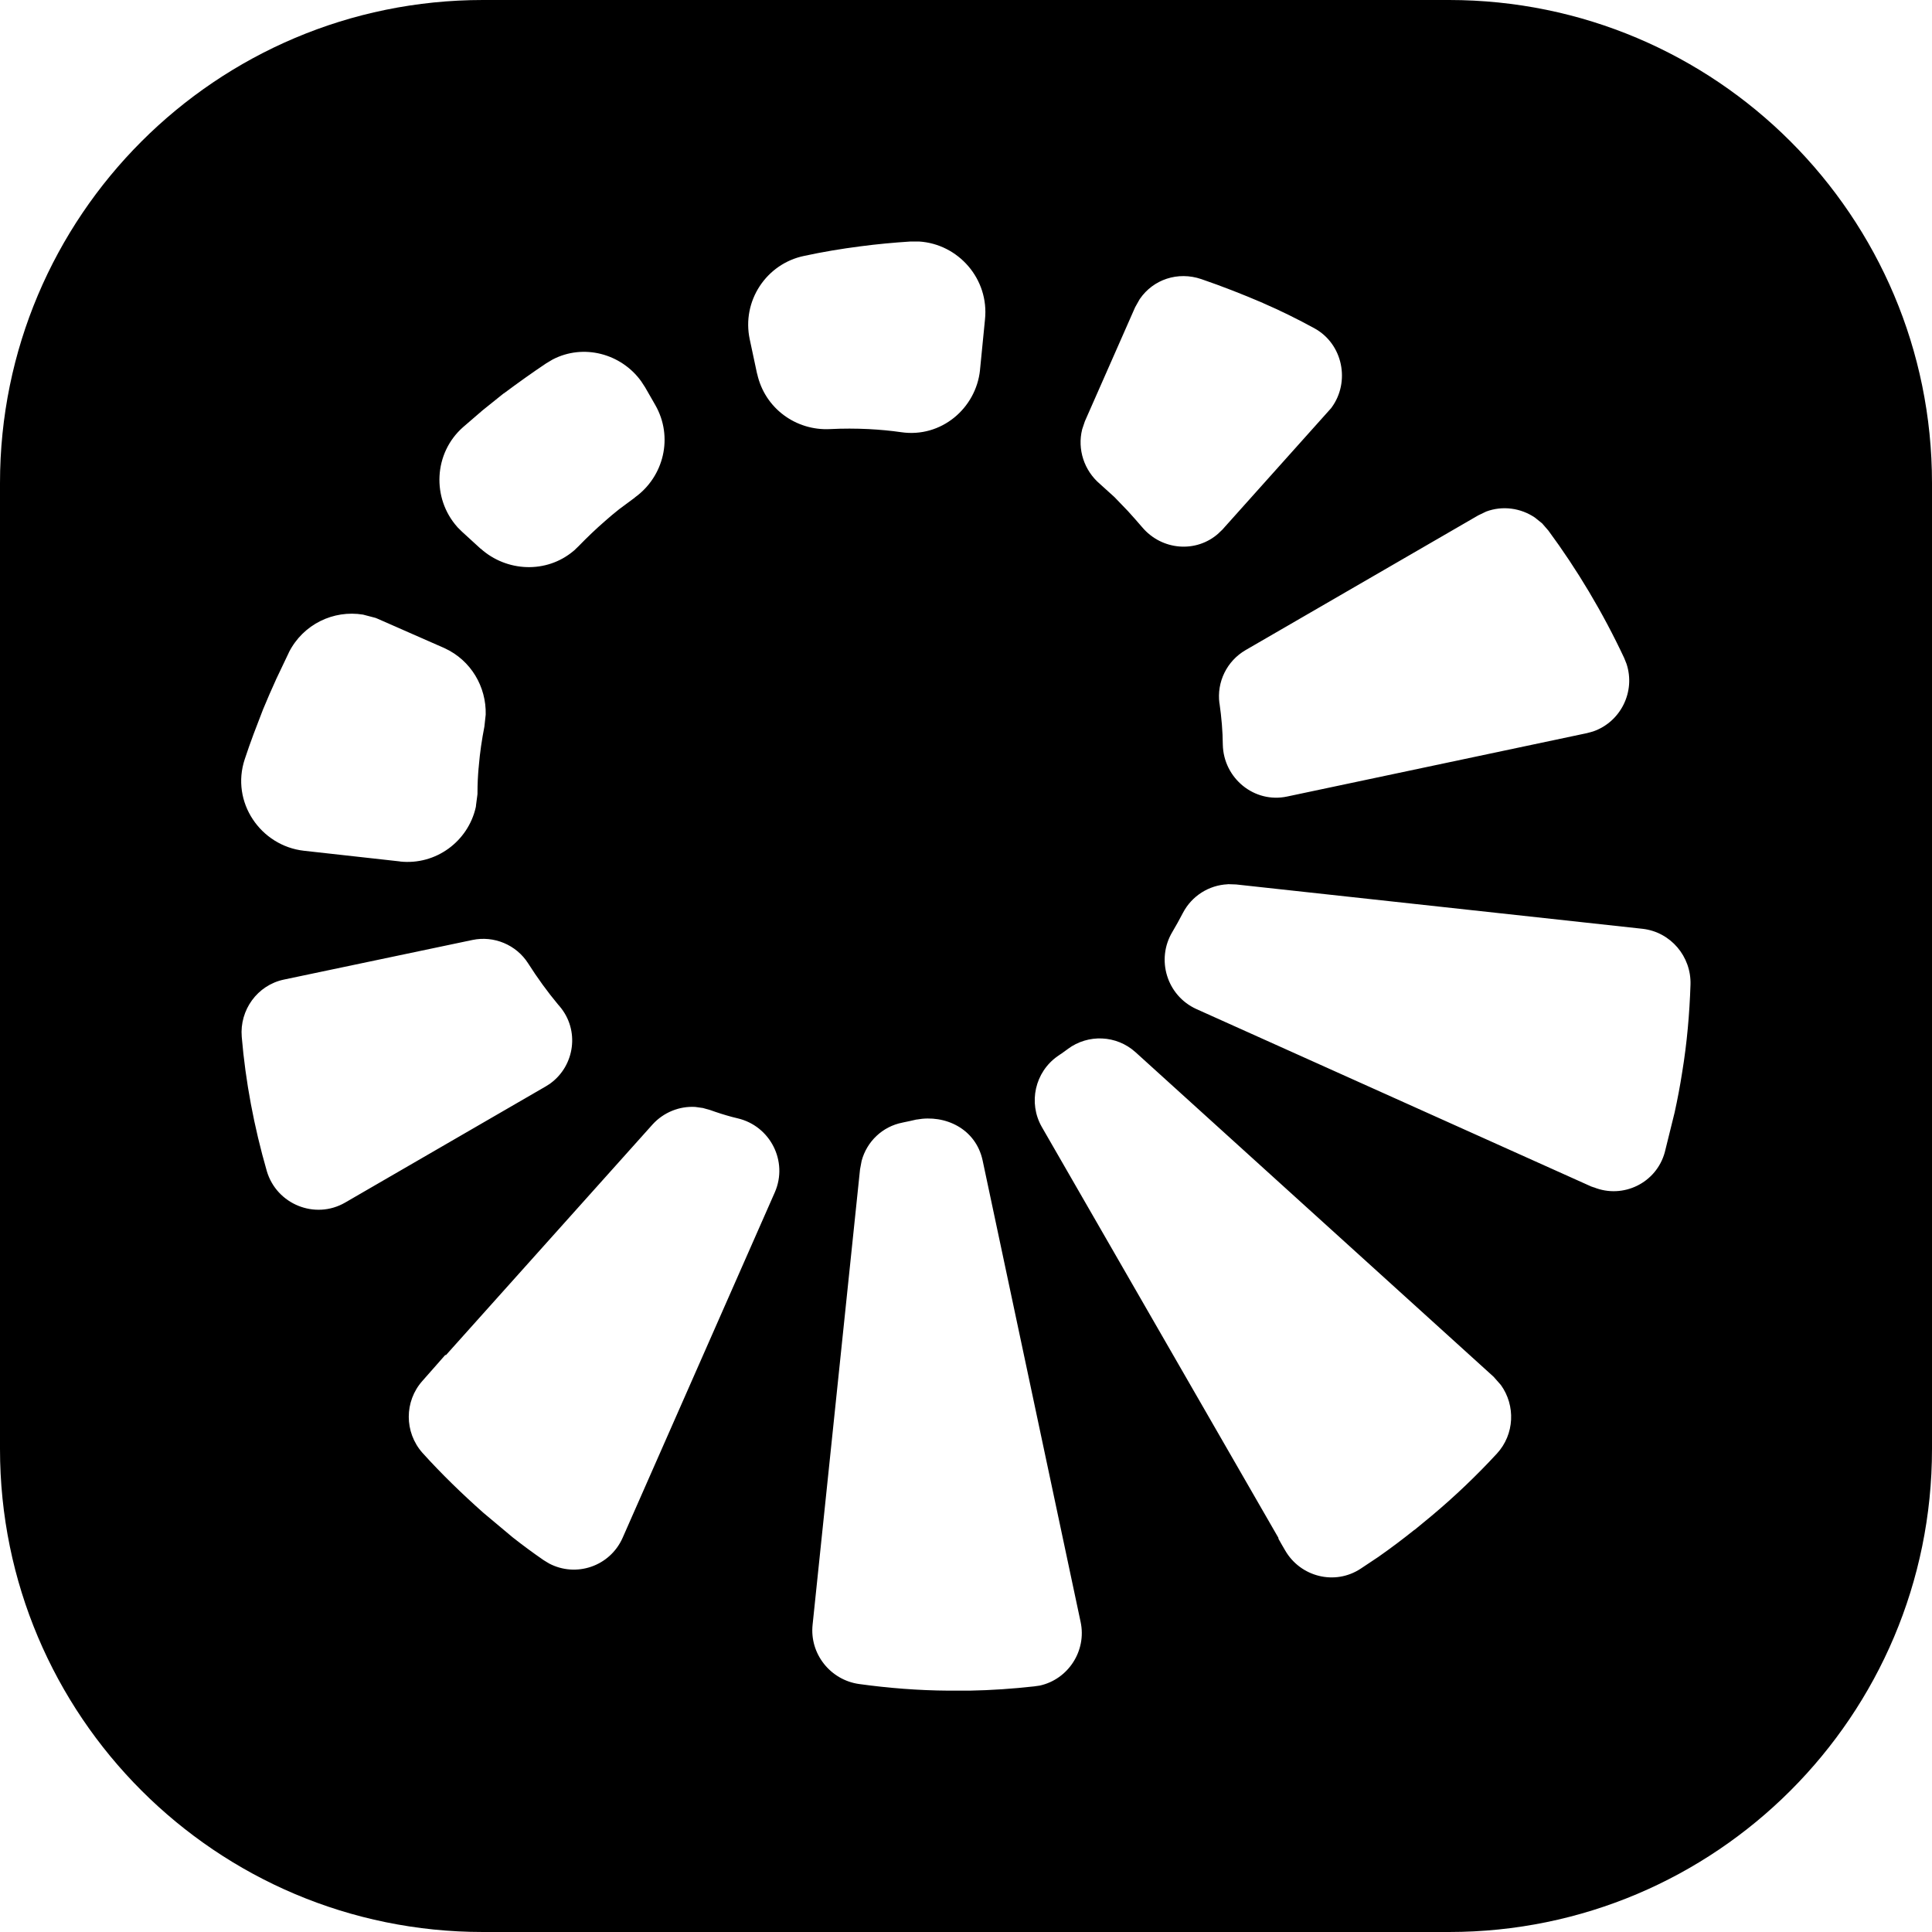
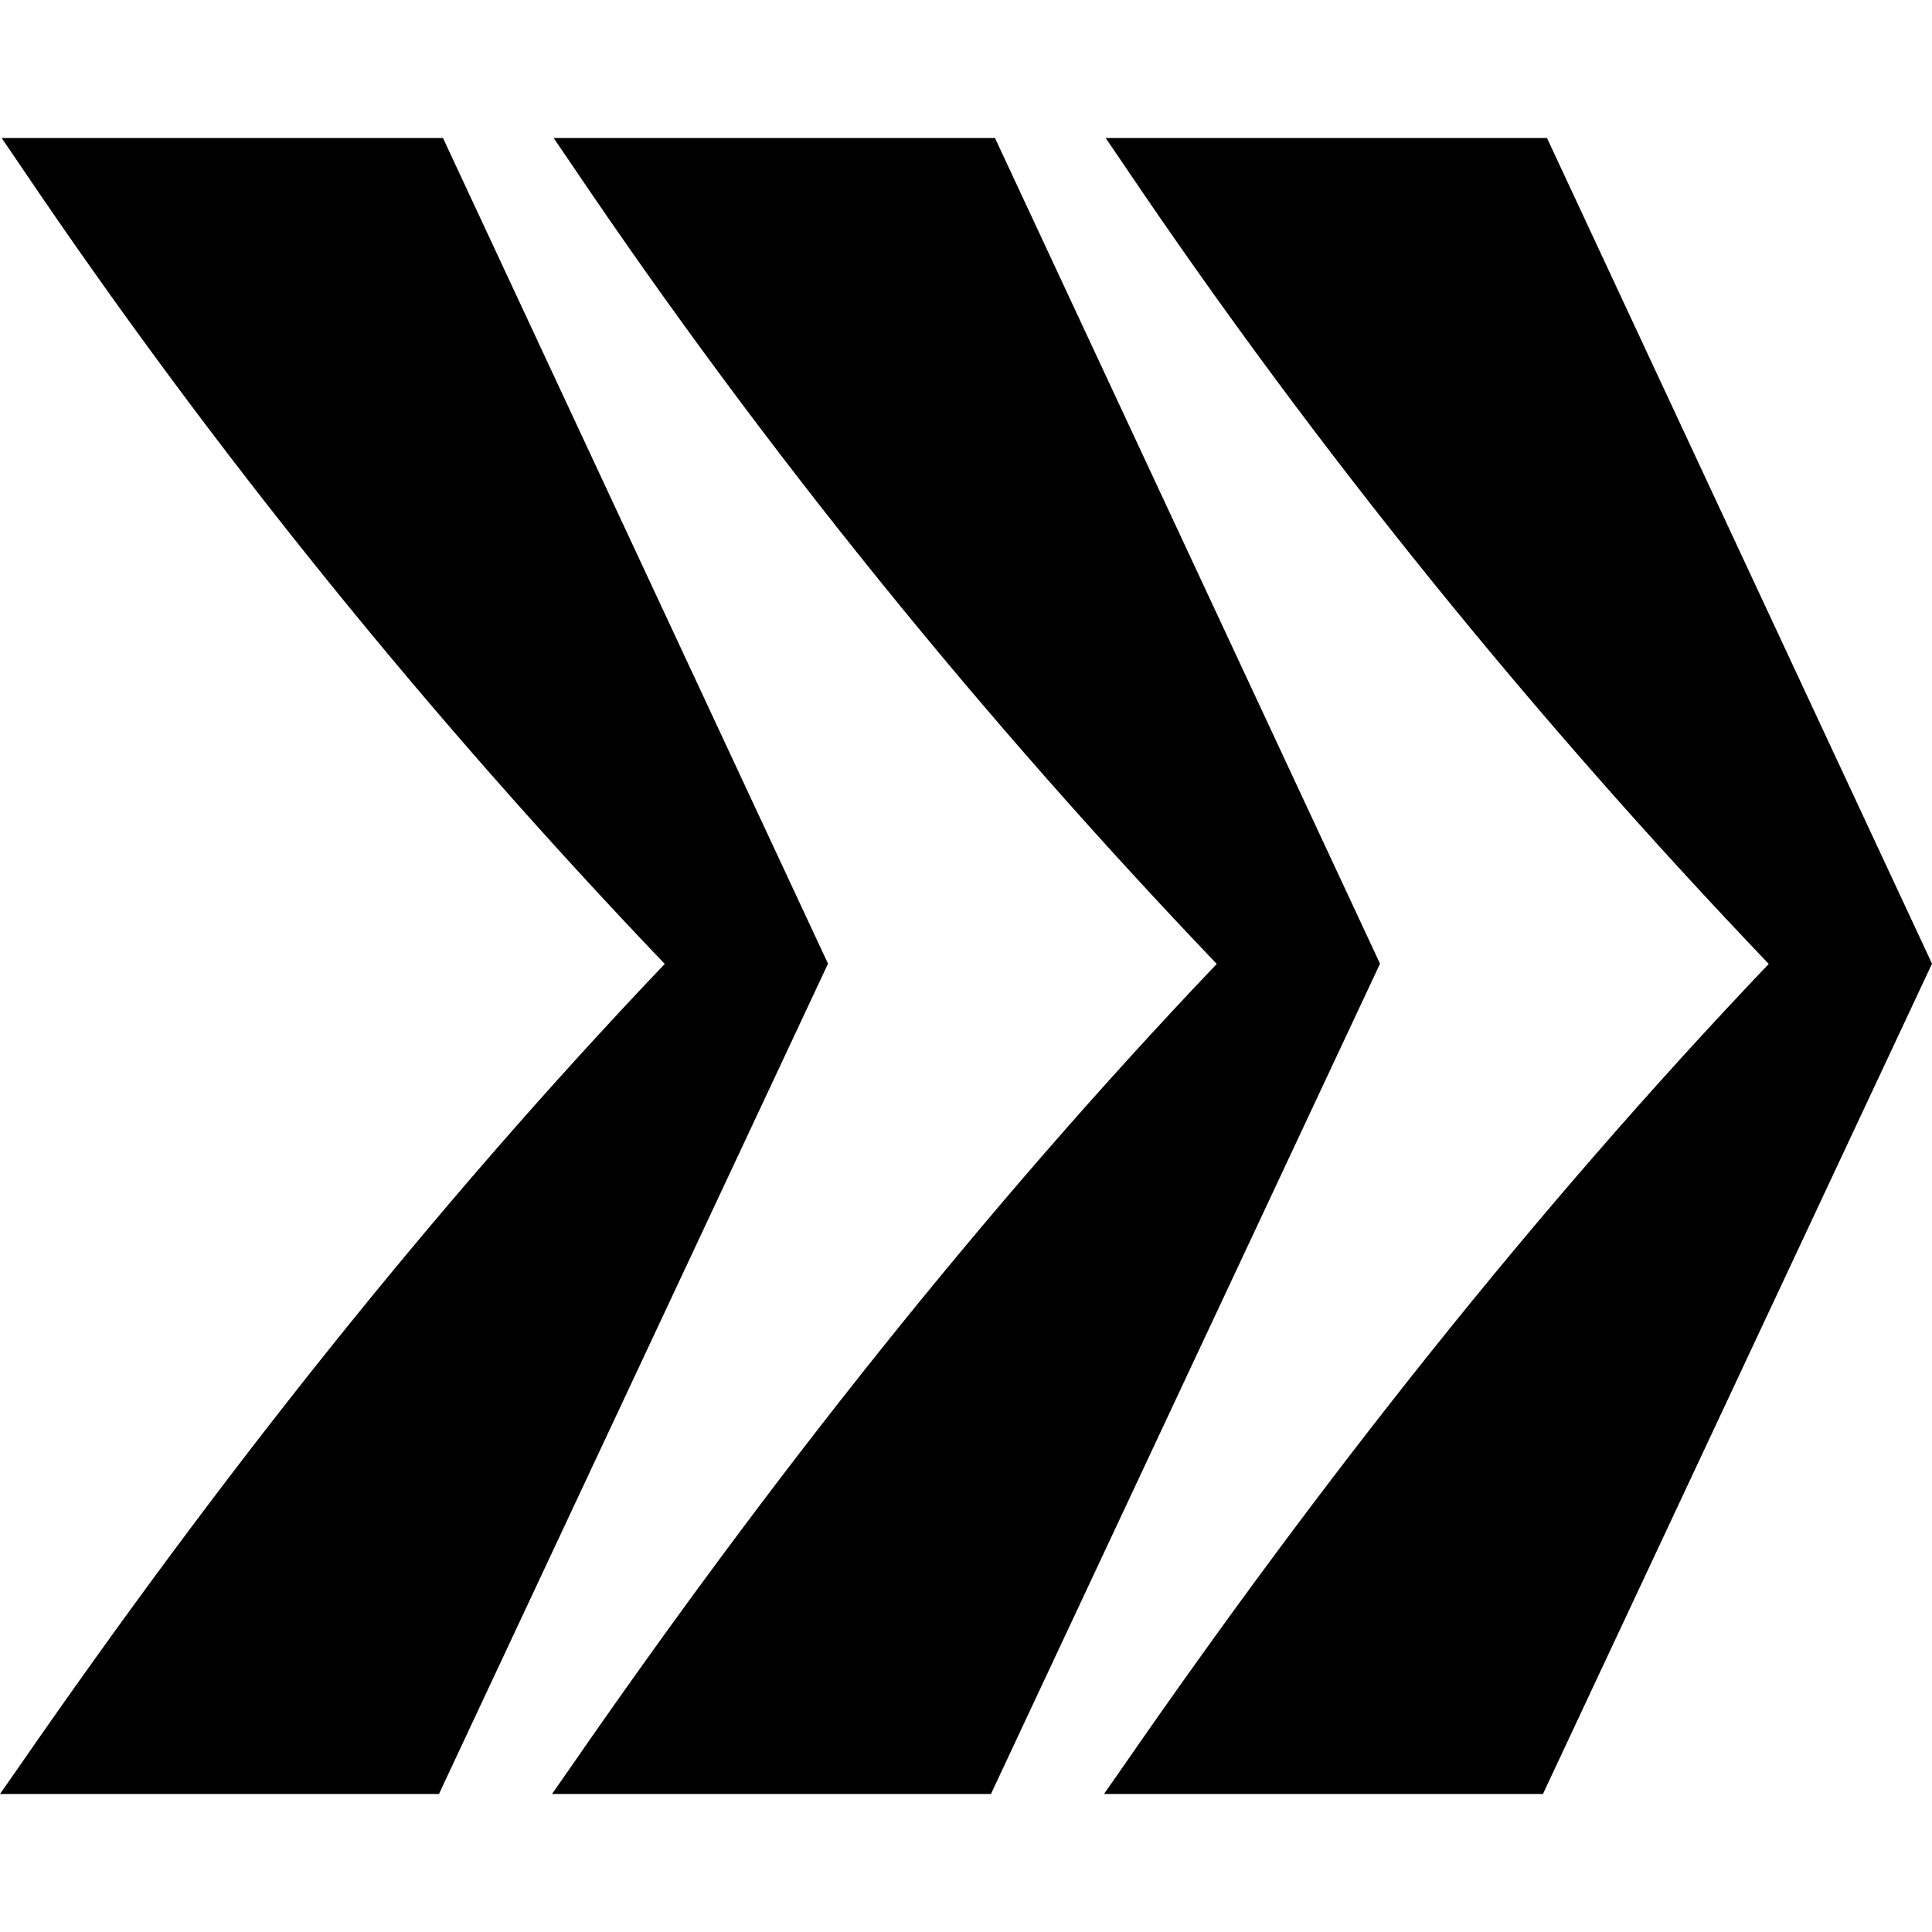
- <svg xmlns="http://www.w3.org/2000/svg" viewBox="0 0 40 40" fill="currentColor">
-   <path d="M30 0C35.523 0 40 4.477 40 10V30C40 35.523 35.523 40 30 40H10C4.477 40 3.86562e-07 35.523 0 30V10C0 4.477 4.477 4.11033e-05 10 0H30ZM20.344 24.025C20.202 23.368 19.569 23.071 18.98 23.179H18.973C18.876 23.2 18.792 23.222 18.708 23.237L18.686 23.242C18.271 23.322 17.946 23.634 17.839 24.035L17.806 24.211L16.824 33.638C16.759 34.241 17.194 34.784 17.788 34.866C18.395 34.95 19.014 34.999 19.634 35.003H20.076C20.52 34.995 20.968 34.964 21.409 34.915L21.528 34.898C22.115 34.769 22.501 34.179 22.373 33.581L20.344 24.025ZM23.509 21.784C23.114 21.428 22.528 21.406 22.109 21.717L22.095 21.729L22.092 21.73L21.98 21.811C21.955 21.828 21.923 21.847 21.896 21.868C21.429 22.195 21.283 22.831 21.57 23.333L26.472 31.846L26.465 31.851L26.546 31.994L26.609 32.102C26.924 32.646 27.635 32.831 28.171 32.478L28.548 32.227L28.55 32.225C28.8 32.05 29.046 31.864 29.285 31.673L29.287 31.675L29.289 31.673L29.642 31.382C30.118 30.983 30.57 30.552 30.991 30.096C31.359 29.697 31.38 29.099 31.074 28.675L30.923 28.504L23.509 21.784ZM14.396 22.918C14.067 22.898 13.741 23.029 13.513 23.278L9.226 28.064V28.045L8.745 28.591C8.369 29.013 8.369 29.652 8.745 30.078C9.14 30.516 9.569 30.931 10.008 31.321L10.613 31.828C10.82 31.991 11.034 32.149 11.253 32.3L11.364 32.368C11.926 32.667 12.629 32.43 12.891 31.838L16.043 24.683C16.321 24.042 15.946 23.312 15.273 23.154L15.156 23.125C15.004 23.084 14.852 23.036 14.7 22.981L14.685 22.977L14.549 22.939L14.538 22.938L14.396 22.918ZM9.782 19.461L5.879 20.281C5.327 20.396 4.958 20.913 5.005 21.467C5.083 22.392 5.259 23.326 5.524 24.246C5.727 24.935 6.524 25.257 7.144 24.899L11.292 22.497L11.299 22.493L11.389 22.436L11.396 22.43C11.9 22.062 12.007 21.327 11.585 20.833L11.553 20.796C11.332 20.531 11.126 20.246 10.935 19.946C10.688 19.558 10.223 19.368 9.782 19.461ZM25.417 18.308C25.029 18.326 24.675 18.549 24.492 18.899C24.421 19.034 24.346 19.172 24.274 19.292C23.93 19.863 24.157 20.612 24.769 20.891L32.949 24.567L32.966 24.572L32.983 24.578L32.991 24.582H32.998C33.603 24.827 34.294 24.493 34.468 23.855L34.671 23.034C34.731 22.76 34.784 22.483 34.827 22.205C34.927 21.598 34.98 20.989 35 20.384C35.017 19.803 34.59 19.297 34.009 19.23L25.586 18.311H25.573L25.428 18.306L25.417 18.308ZM7.517 12.725C6.904 12.624 6.278 12.925 5.984 13.501L5.979 13.513L5.713 14.072L5.71 14.08C5.621 14.274 5.534 14.475 5.451 14.676L5.447 14.685L5.256 15.183L5.254 15.188C5.189 15.36 5.127 15.539 5.068 15.716C4.771 16.606 5.396 17.513 6.292 17.614L8.281 17.835L8.283 17.837C9.029 17.916 9.689 17.417 9.849 16.719L9.854 16.692L9.856 16.667L9.883 16.463L9.886 16.434V16.403C9.886 16.237 9.894 16.067 9.909 15.898L9.91 15.896L9.914 15.85C9.936 15.583 9.976 15.315 10.029 15.042L10.056 14.795C10.07 14.221 9.753 13.673 9.207 13.421L9.168 13.403L9.162 13.401L7.808 12.806L7.793 12.8L7.776 12.793L7.517 12.725ZM31.779 10.716C31.487 10.518 31.11 10.464 30.77 10.591L30.604 10.671L25.788 13.46C25.401 13.685 25.188 14.12 25.247 14.563L25.249 14.565C25.29 14.854 25.315 15.142 25.317 15.417C25.332 16.112 25.968 16.637 26.65 16.491L32.855 15.179L32.983 15.144C33.555 14.947 33.866 14.319 33.675 13.743L33.626 13.621C33.183 12.677 32.652 11.791 32.056 10.983L32.046 10.972L31.929 10.837L31.917 10.827L31.779 10.716ZM13.273 7.891C12.862 7.323 12.082 7.108 11.44 7.444L11.306 7.524C11.01 7.722 10.72 7.93 10.438 8.14L10.423 8.149L10.394 8.172L9.993 8.494L9.987 8.499L9.588 8.843C8.976 9.382 8.939 10.315 9.466 10.908L9.476 10.92L9.561 11.004L9.577 11.019L9.949 11.359L9.953 11.36C10.487 11.839 11.311 11.882 11.875 11.406L11.892 11.392L11.961 11.325L11.971 11.316L11.98 11.307C12.158 11.124 12.338 10.951 12.523 10.791L12.526 10.788C12.618 10.707 12.717 10.623 12.82 10.542L13.145 10.301L13.143 10.3C13.746 9.867 13.946 9.046 13.566 8.384L13.356 8.018L13.273 7.891ZM24.873 5.779C24.387 5.613 23.878 5.785 23.601 6.187L23.592 6.201L23.503 6.359L23.496 6.374L22.464 8.716L22.459 8.729L22.409 8.877L22.405 8.89C22.302 9.301 22.445 9.74 22.771 10.018L23.073 10.291L23.352 10.581C23.453 10.693 23.553 10.804 23.648 10.916C24.053 11.396 24.768 11.457 25.231 11.04L25.237 11.033L25.314 10.96L25.32 10.952L27.561 8.449L27.57 8.436C27.956 7.91 27.809 7.121 27.21 6.795C26.866 6.607 26.513 6.432 26.152 6.276L26.15 6.274C25.726 6.092 25.299 5.925 24.873 5.779ZM18.855 5C18.506 5.022 18.152 5.055 17.806 5.101C17.417 5.151 17.029 5.216 16.65 5.298C15.866 5.459 15.352 6.234 15.523 7.028L15.674 7.736L15.676 7.737C15.832 8.454 16.48 8.92 17.185 8.884C17.452 8.87 17.725 8.871 17.988 8.884C18.213 8.896 18.439 8.916 18.657 8.948C19.485 9.07 20.206 8.455 20.29 7.663V7.658L20.393 6.616C20.482 5.776 19.841 5.049 19.025 5H18.855Z" />
+ <svg xmlns="http://www.w3.org/2000/svg" viewBox="0 -1 14 14" fill="currentColor">
+   <path d="M6 5.983L5.974 6.039L3.212 11.933L3.181 12H0L0.136 11.805C1.573 9.727 3.119 7.768 4.817 5.985C3.13 4.219 1.551 2.28 0.144 0.194L0.012 0H3.21L6 5.983ZM10 5.983L9.974 6.039L7.212 11.933L7.181 12H4L4.136 11.805C5.573 9.727 7.119 7.768 8.817 5.985C7.13 4.219 5.551 2.28 4.144 0.194L4.012 0H7.21L10 5.983ZM14 5.983L13.974 6.039L11.212 11.933L11.181 12H8L8.136 11.805C9.573 9.727 11.119 7.768 12.817 5.985C11.13 4.219 9.551 2.28 8.144 0.194L8.012 0H11.21L14 5.983Z" />
</svg>
